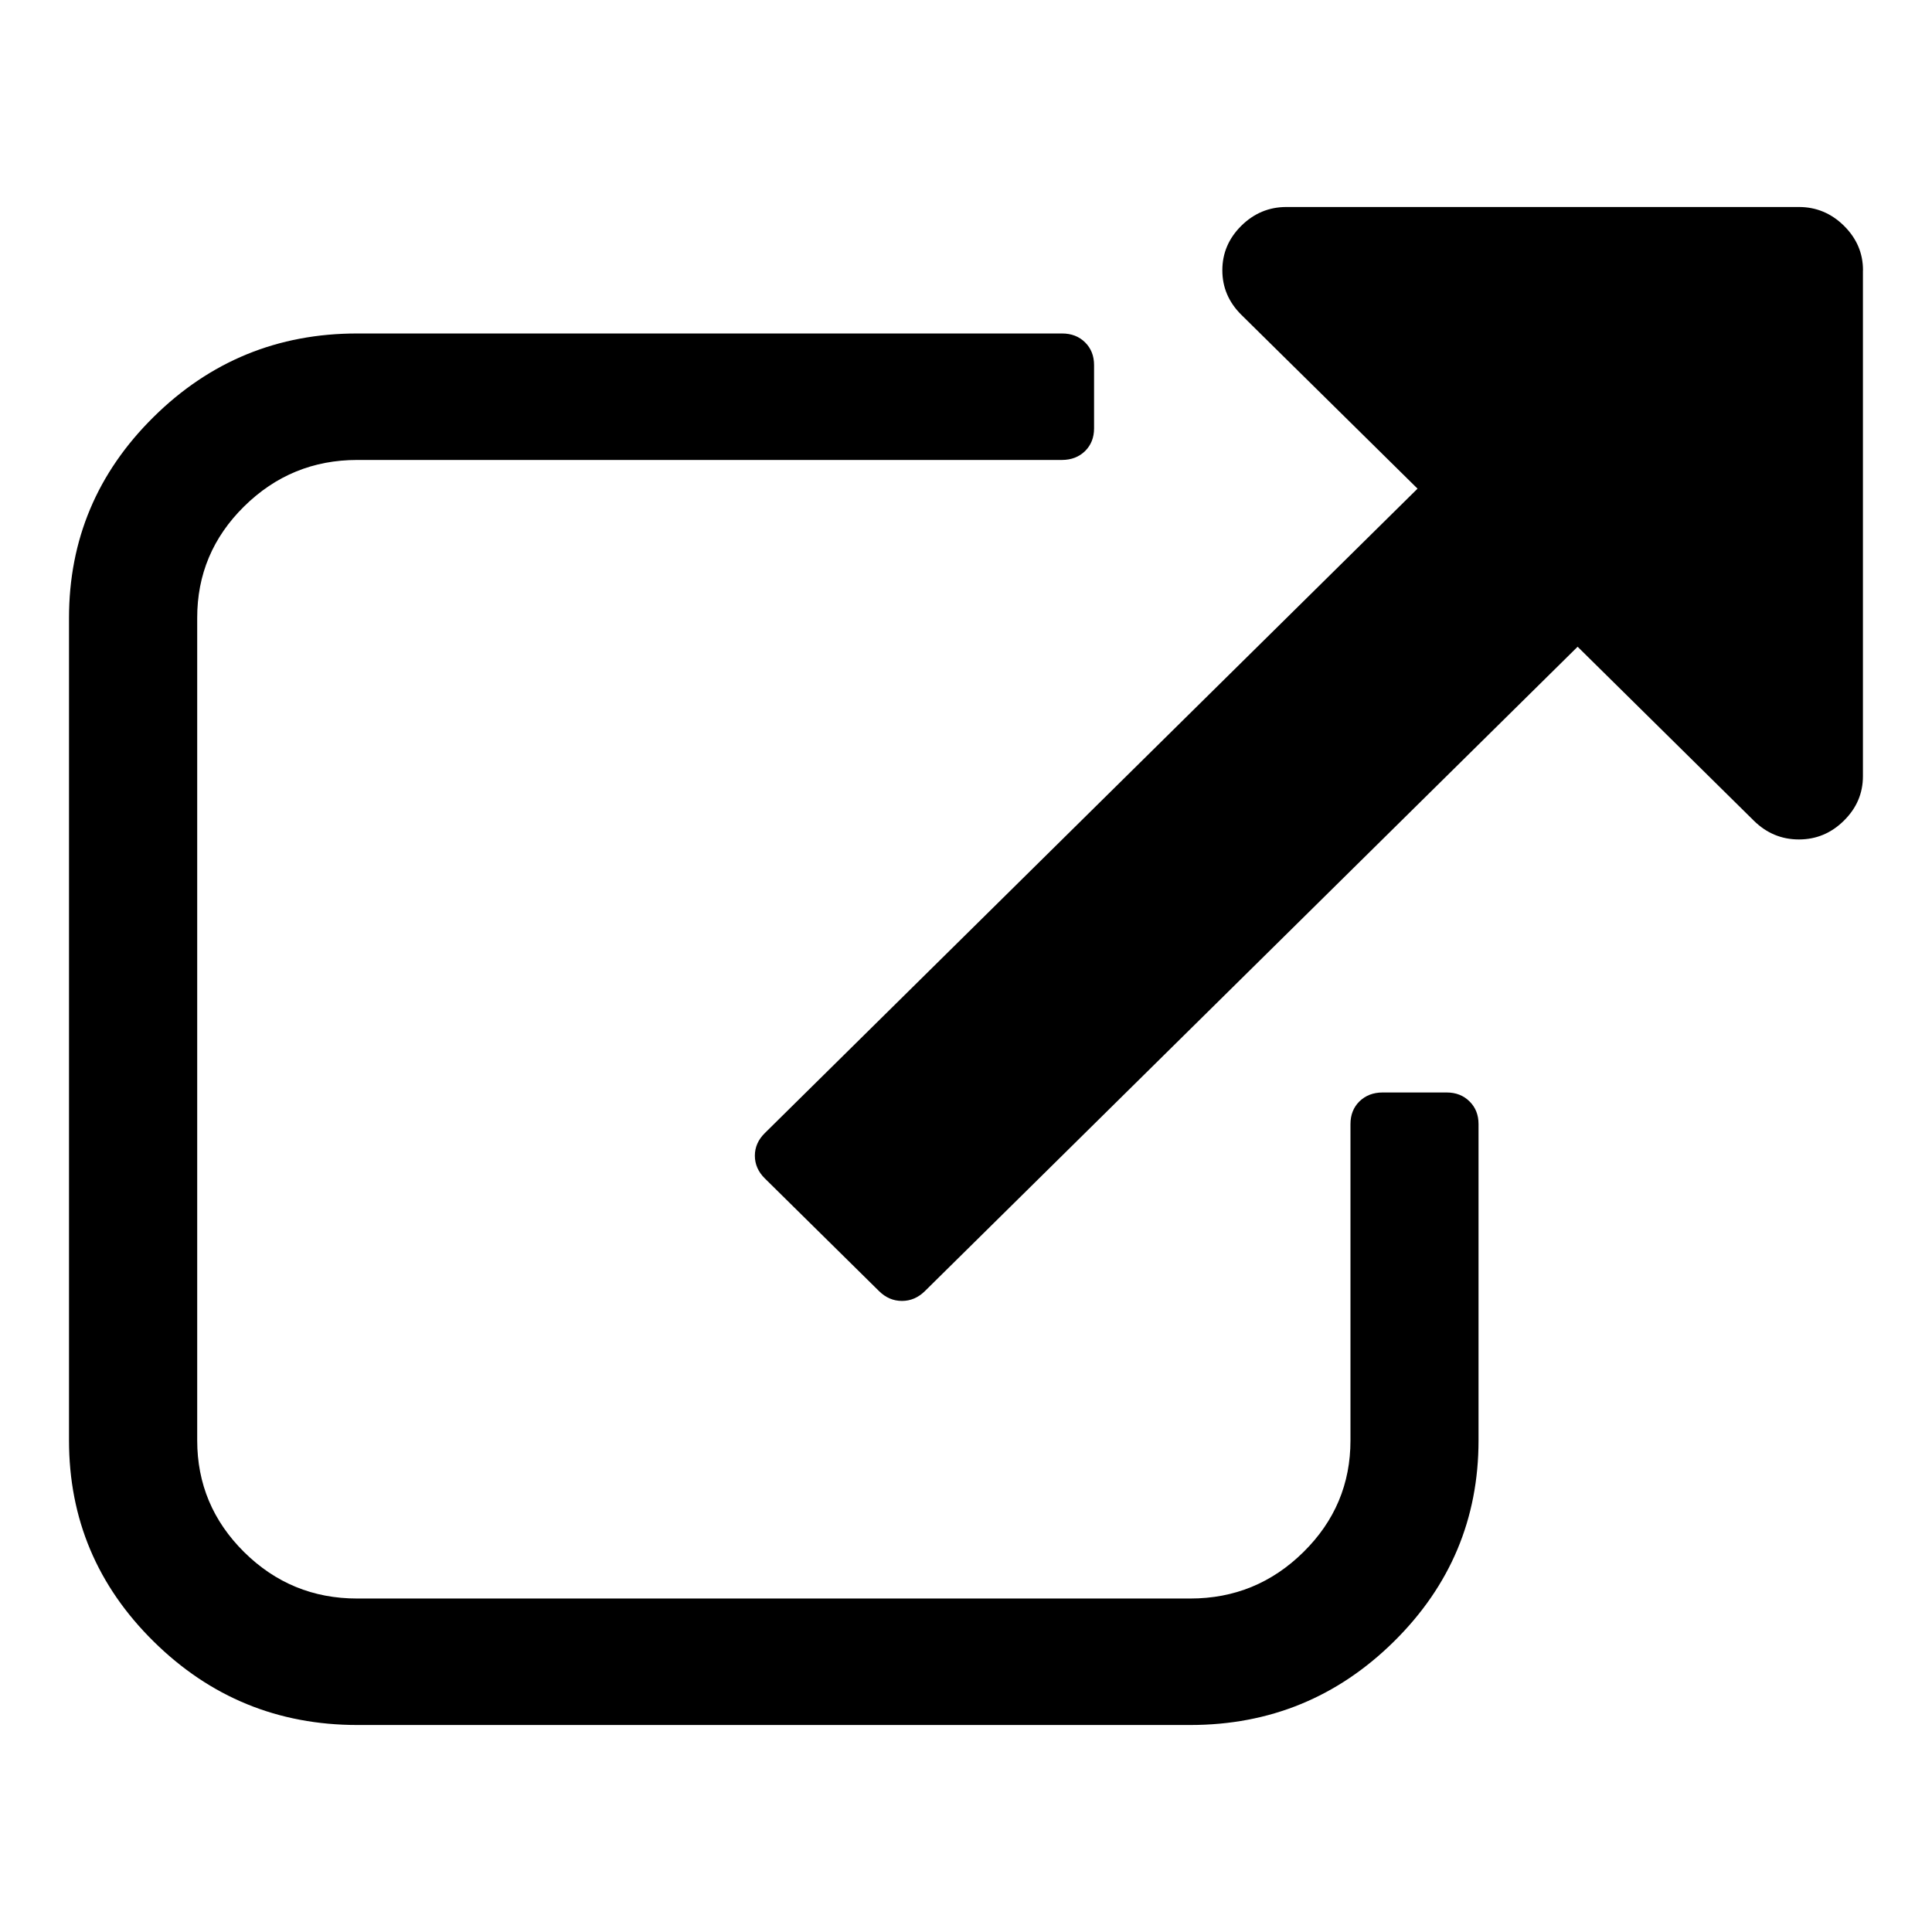
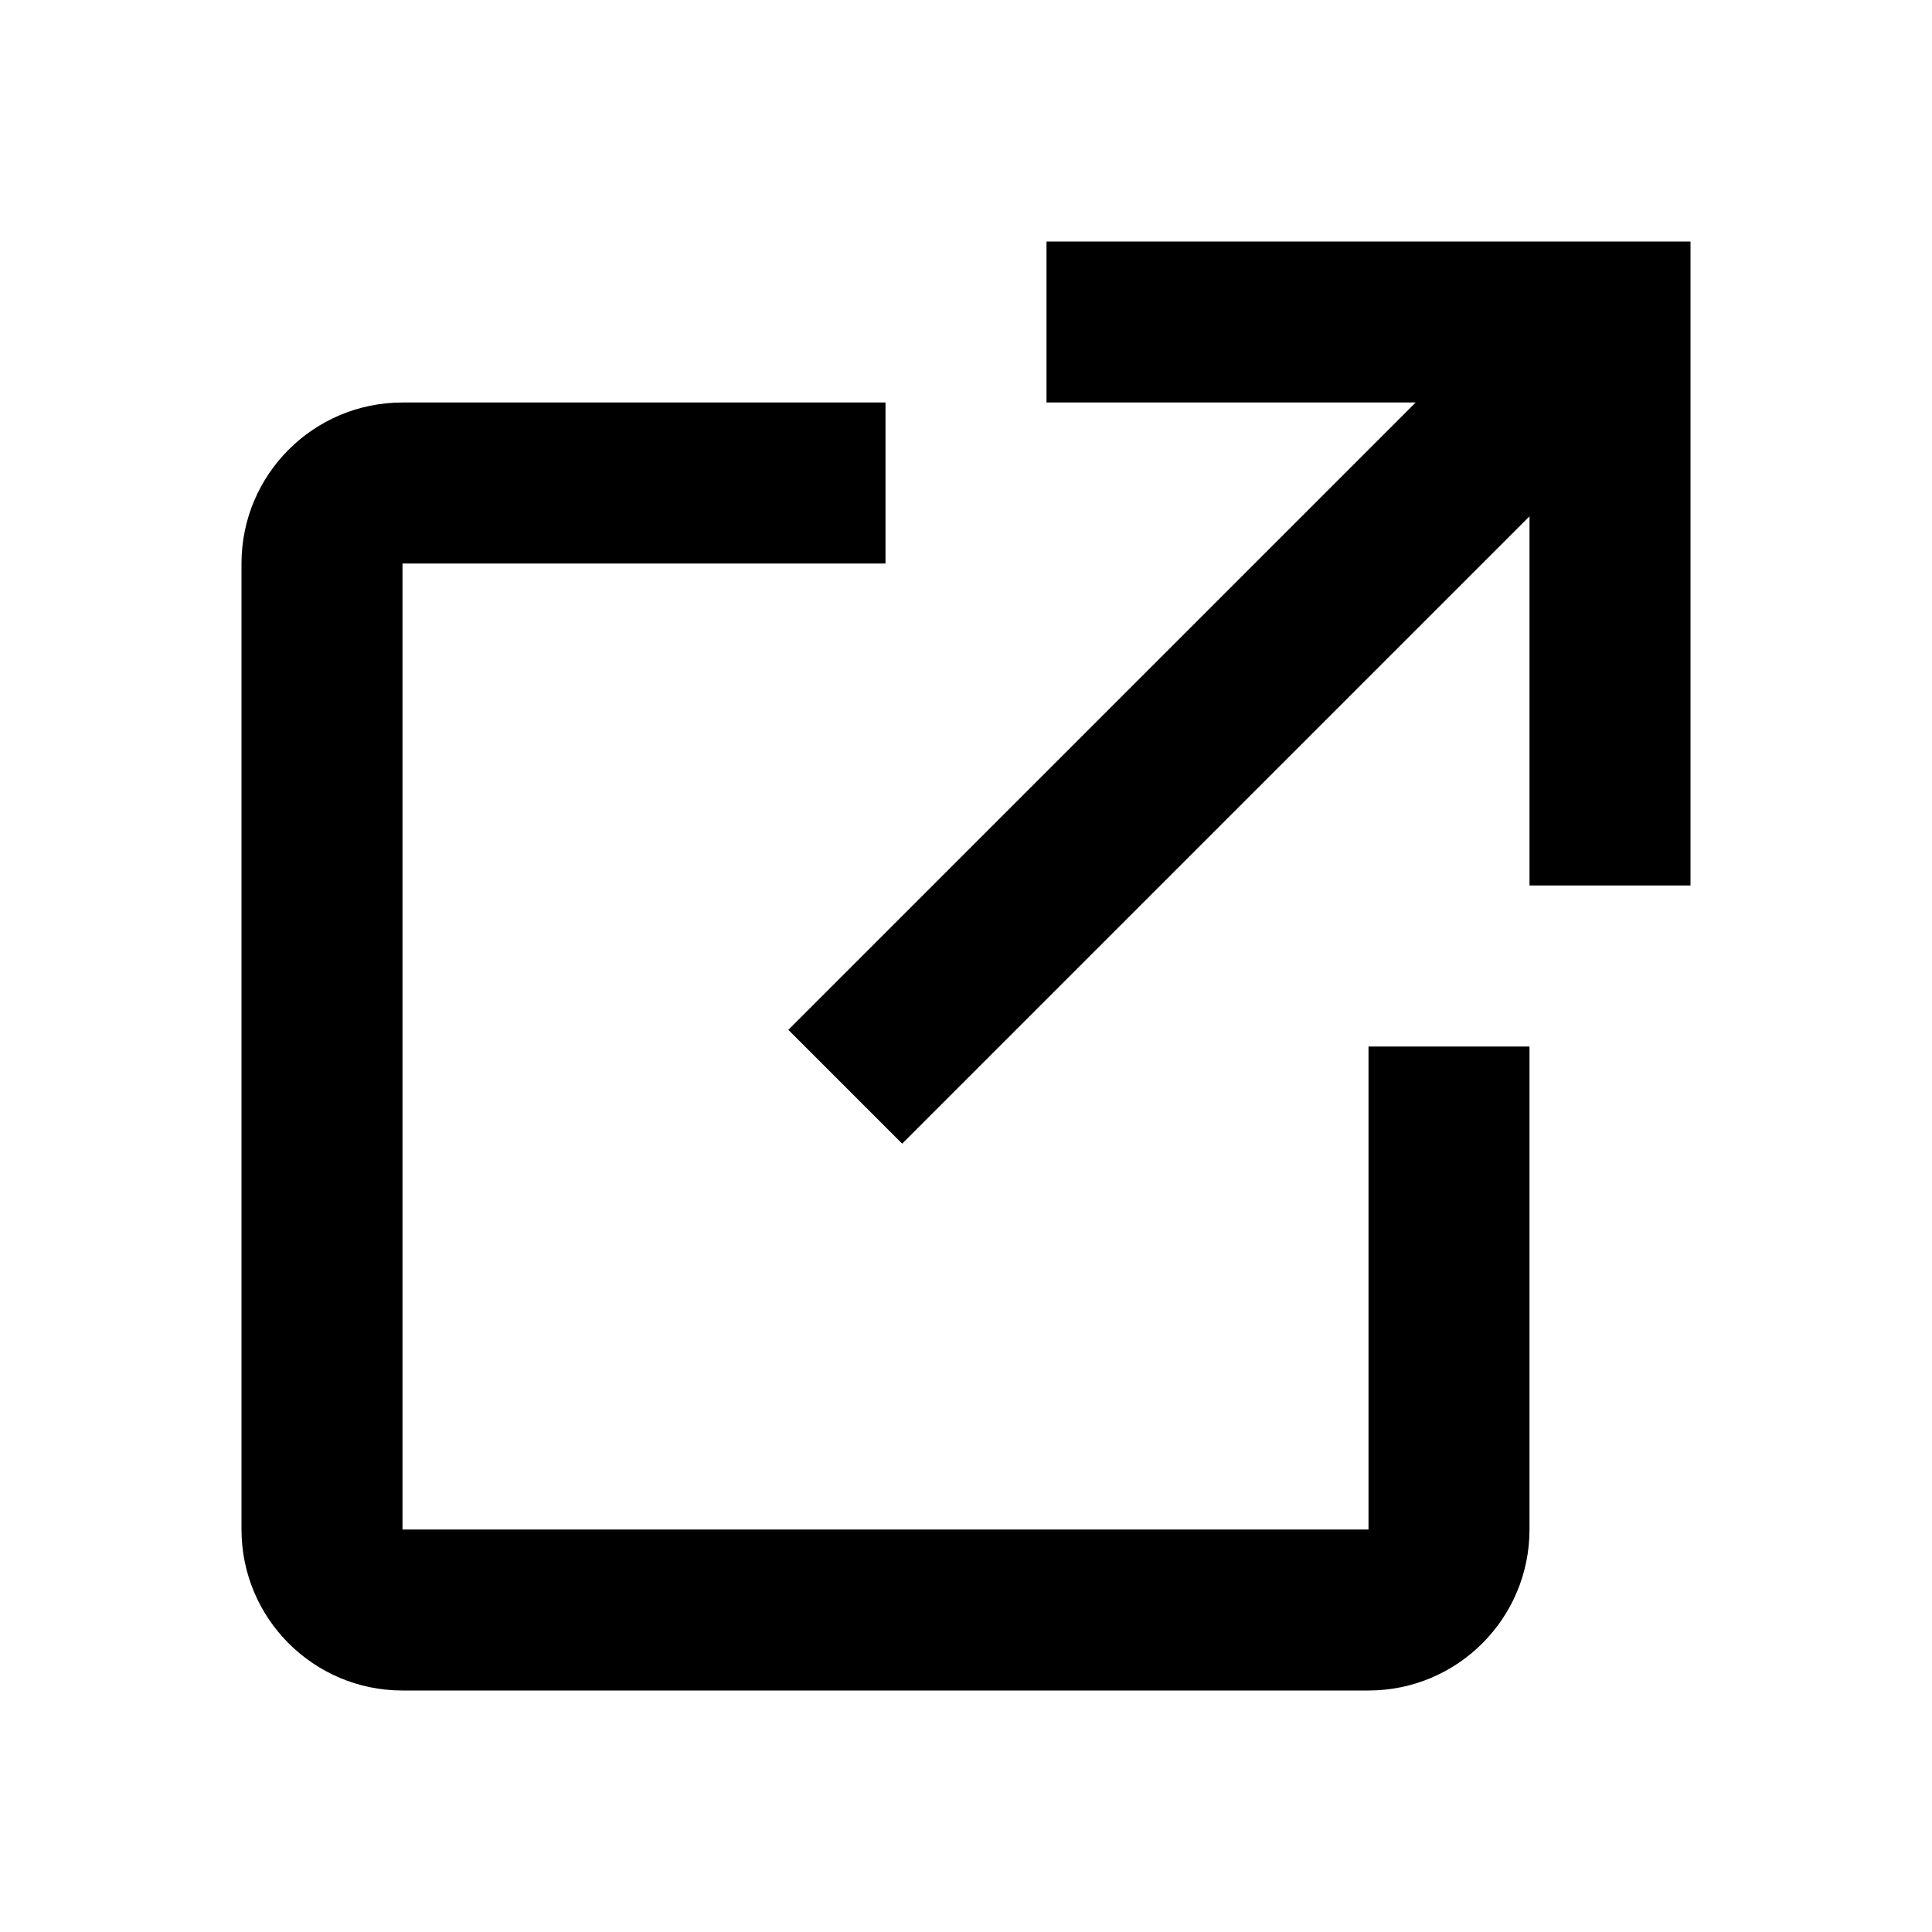
- <svg xmlns="http://www.w3.org/2000/svg" viewBox="0 0 28 28" class="v-icon">
-   <path d="M21.428 16.291v4.584q0 1.704-1.226 2.915Q18.976 25 17.25 25H5.18q-1.727 0-2.953-1.21Q1 22.58 1 20.875V8.958q0-1.704 1.226-2.915 1.225-1.211 2.952-1.21h10.214q.204 0 .334.129.13.129.13.329v.917q0 .2-.13.329-.131.128-.334.129H5.178q-.957 0-1.64.673-.682.673-.68 1.619v11.917q0 .945.68 1.619.682.674 1.64.673H17.25q.958 0 1.64-.673.683-.673.682-1.62v-4.583q0-.2.13-.329.132-.128.334-.129h.929q.203 0 .333.13.13.128.13.328zm5.571-12.375v7.333q0 .373-.276.645-.275.272-.652.272t-.653-.272l-2.554-2.521-9.459 9.338q-.145.143-.333.143-.189 0-.333-.143l-1.654-1.632q-.145-.143-.145-.33 0-.185.145-.328l9.459-9.339-2.554-2.52q-.275-.273-.275-.645t.275-.645Q18.266 3 18.643 3h7.428q.377 0 .653.272.276.273.276.645z" />
+ <svg xmlns="http://www.w3.org/2000/svg" viewBox="0 0 24 24" class="v-icon">
+   <path d="M19 13v6a2 2 0 0 1-2 2H5a2 2 0 0 1-2-2V7a2 2 0 0 1 2-2h6v2H5v12h12v-6h2zM13 3v2h4.586l-7.793 7.793 1.414 1.414L19 6.414V11h2V3h-8z" />
</svg>
